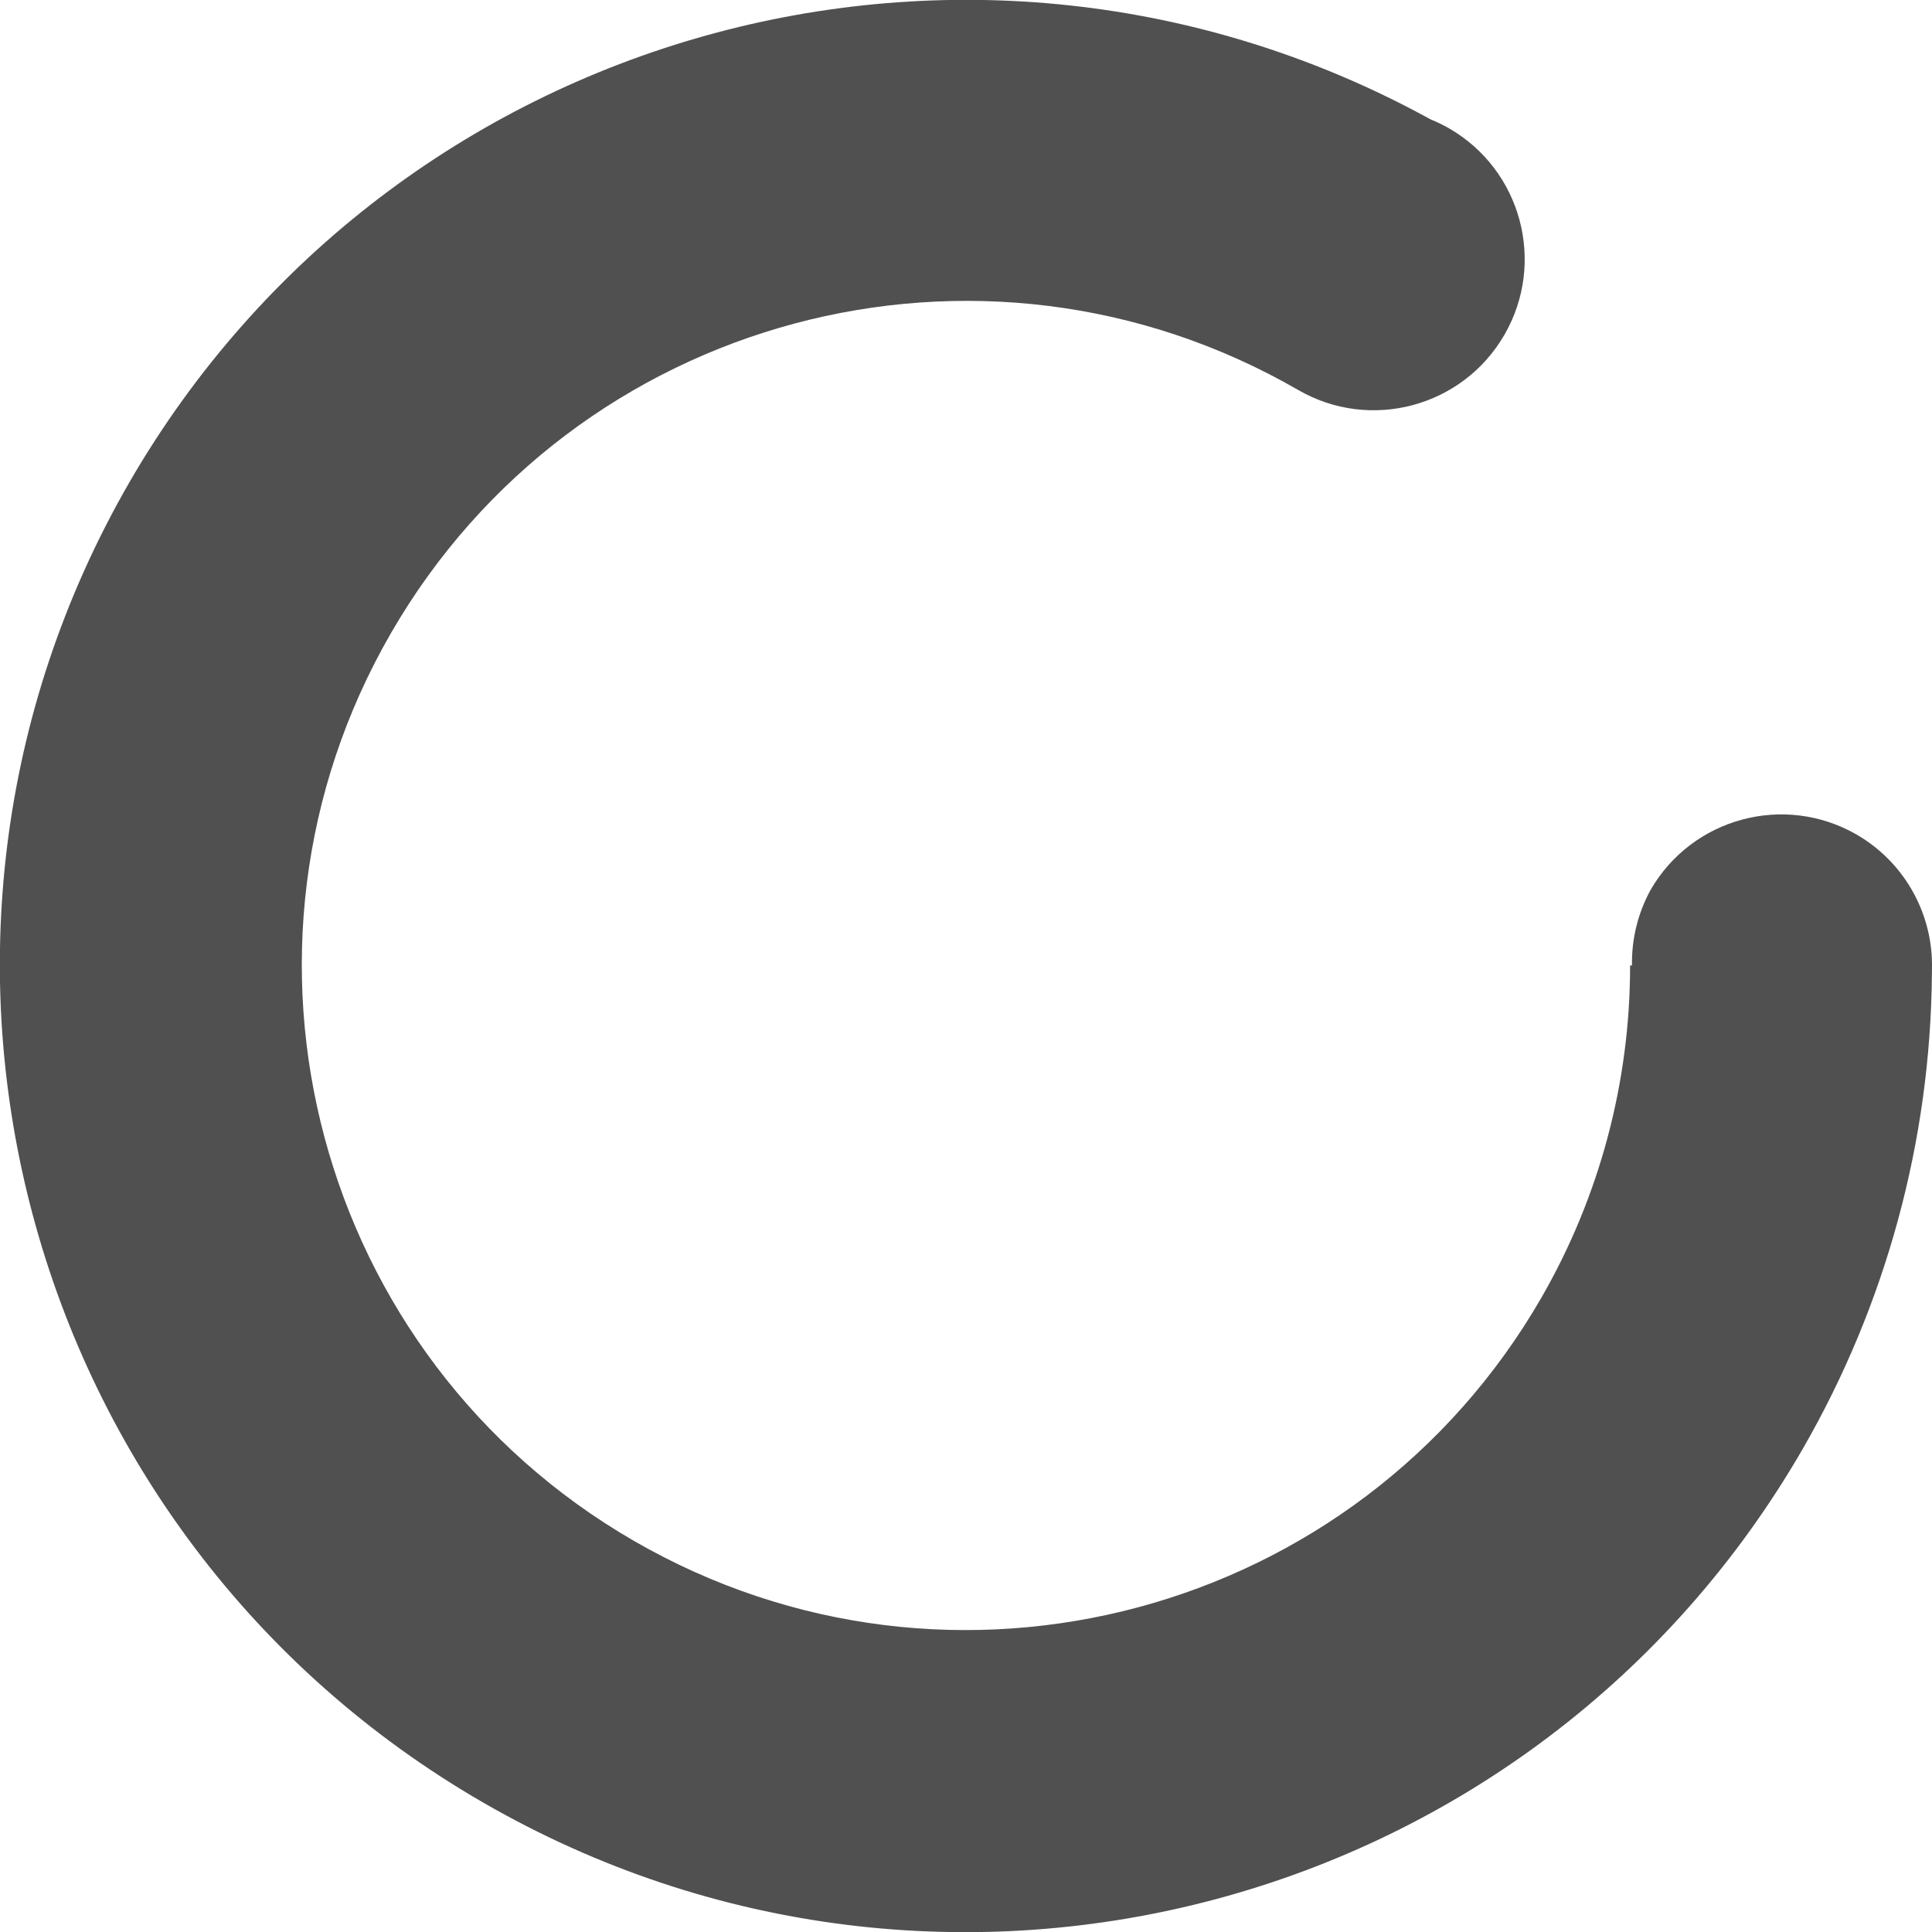
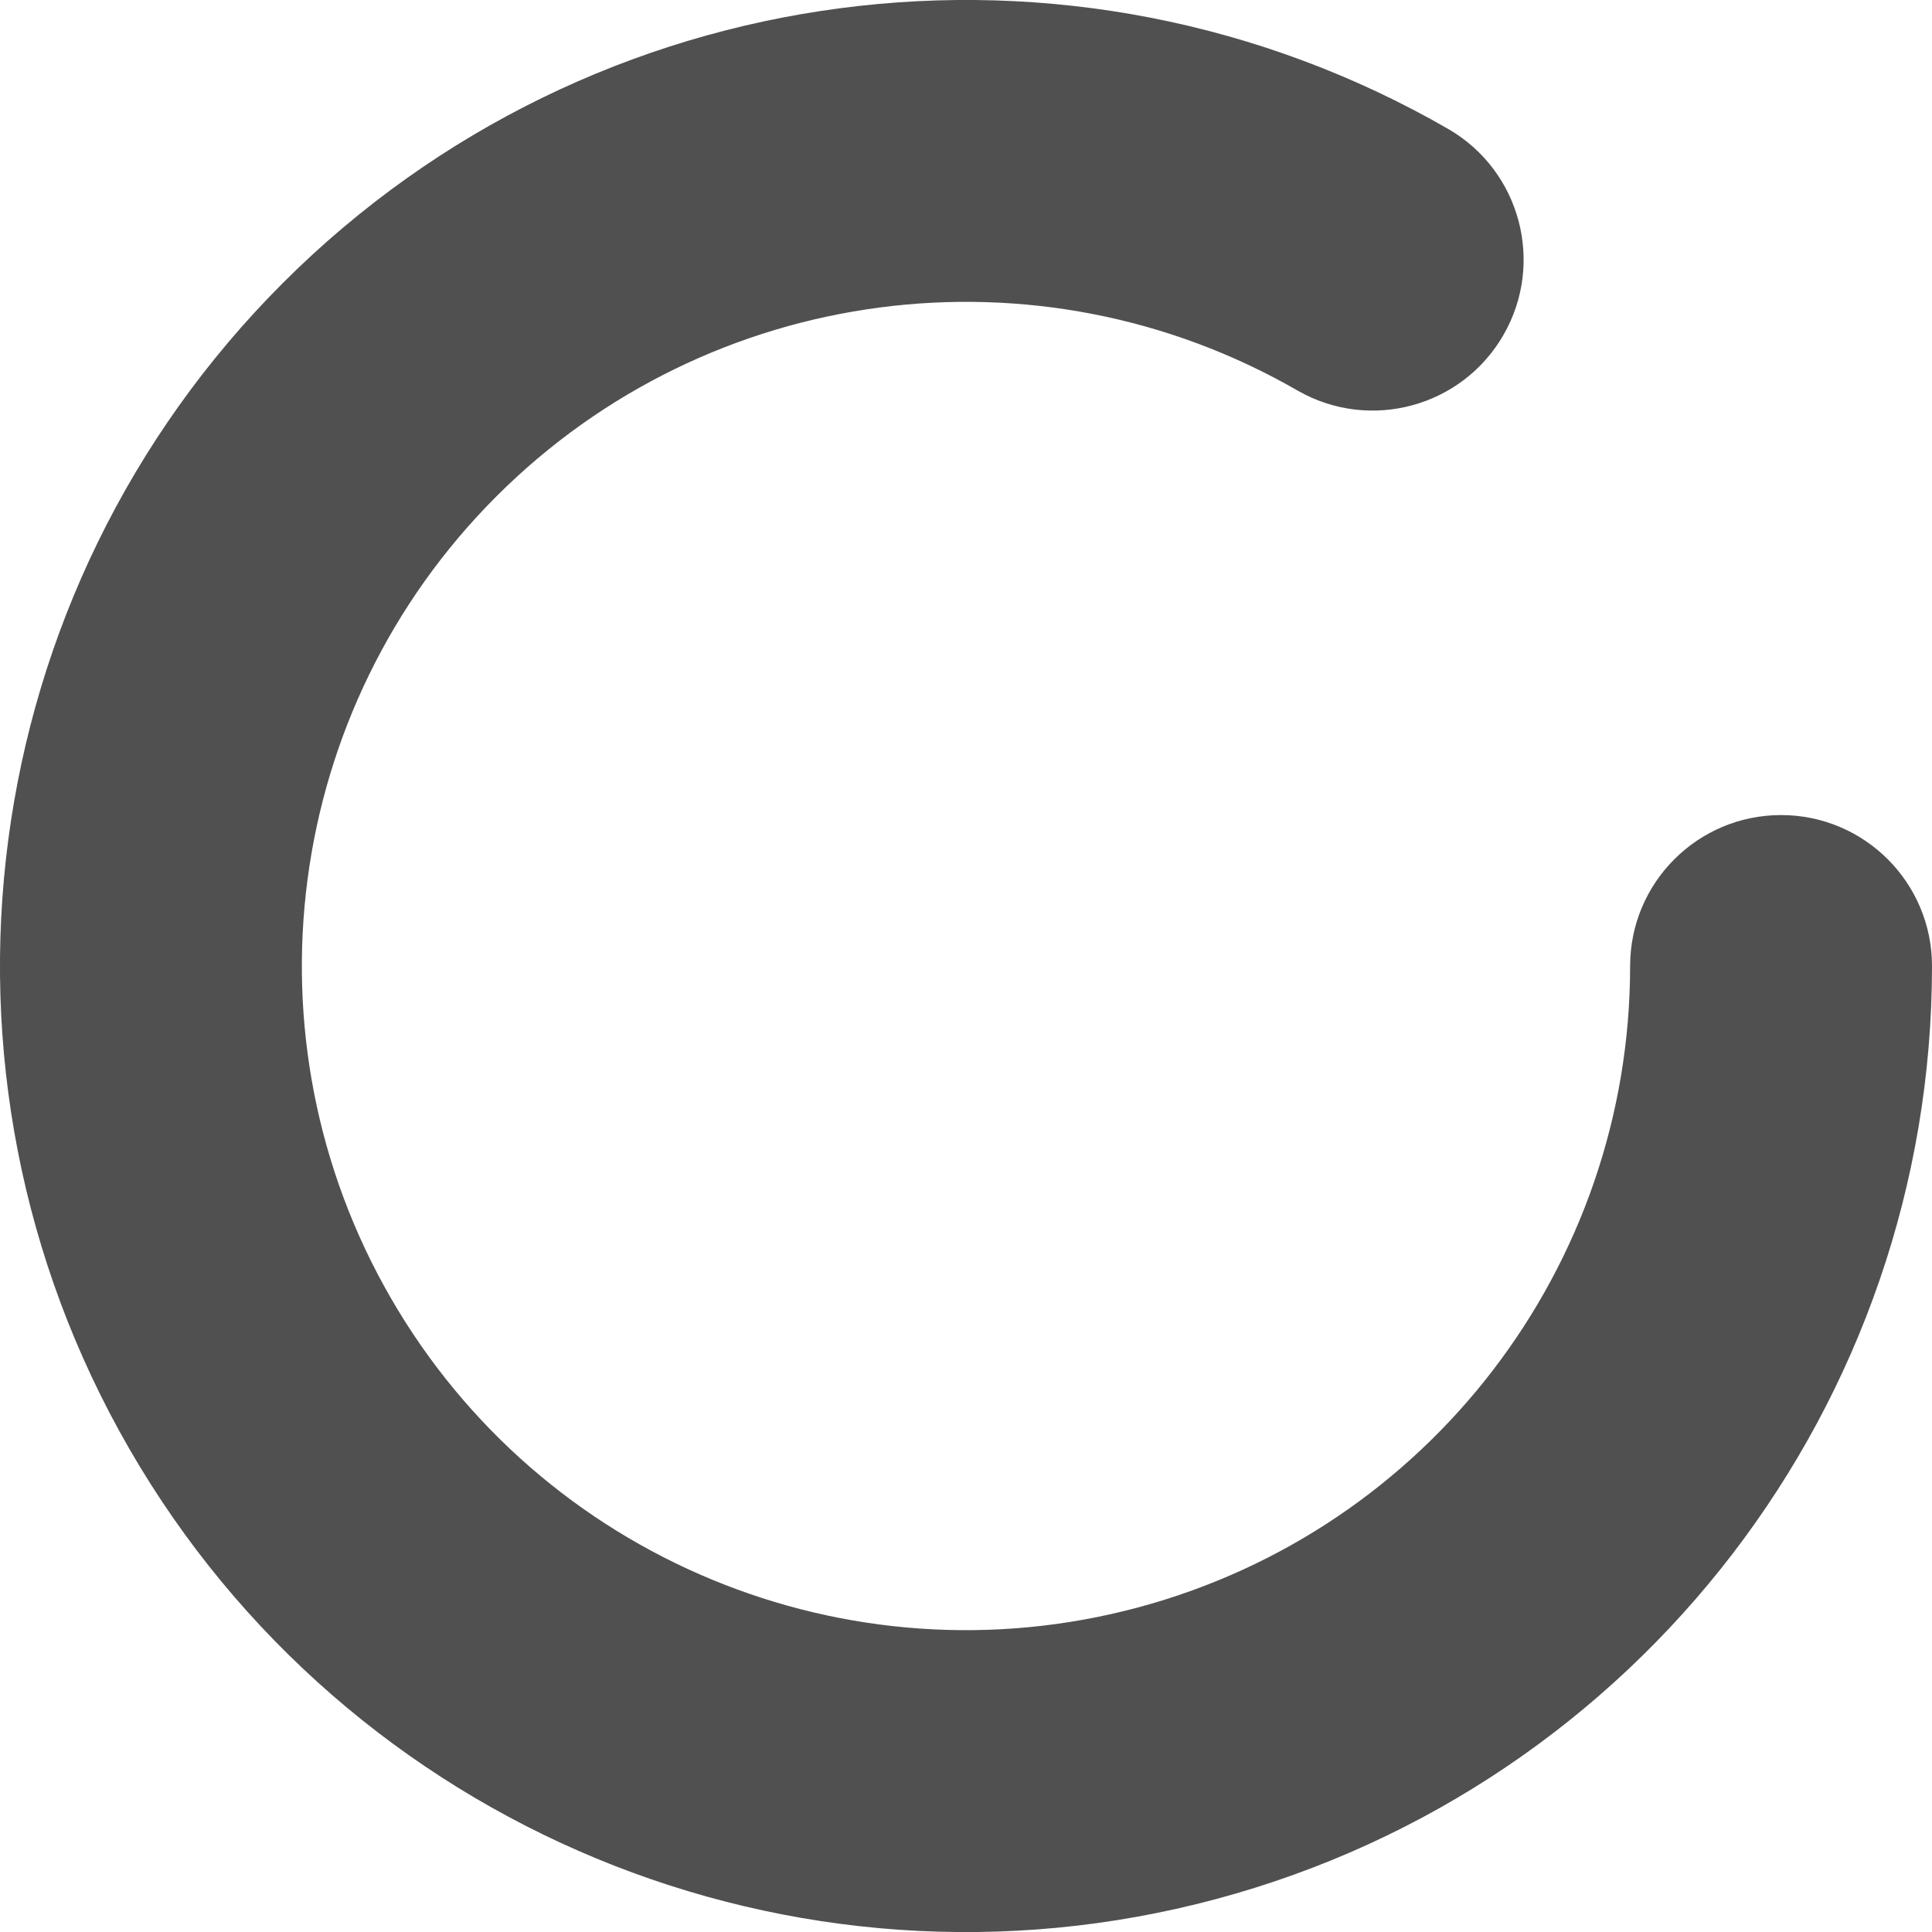
- <svg xmlns="http://www.w3.org/2000/svg" width="64" height="64" viewBox="28 -62 64 64" version="1.1" style="fill:none;stroke-linecap:round;stroke-linejoin:round" id="svg7">
-   <defs id="defs7" />
-   <g transform="scale(1,-1)" id="g7">
-     <path id="path12" style="fill:#505050;fill-opacity:1;stroke:none;stroke-width:0.25;stroke-dasharray:none" d="M 76.006,57.746 A 5.001,5.003 0 0 1 75.391,58.045 32.004,32.018 0 0 1 32.288,46.027 32.004,32.018 0 0 1 44.002,2.29 32.004,32.018 0 0 1 87.721,14.009 a 32.004,32.018 0 0 1 4.276,15.727 32.004,32.018 0 0 1 0.003,0.283 A 32.004,32.018 0 0 1 92,30.066 5.001,5.003 0 0 1 89.508,34.351 5.001,5.003 0 0 1 82.677,32.519 5.001,5.003 0 0 1 82.062,30.018 l -0.063,2.81e-4 a 22.003,22.012 0 0 0 -2.939,-11.007 22.003,22.012 0 0 0 -30.057,-8.057 22.003,22.012 0 0 0 -8.054,30.069 22.003,22.012 0 0 0 30.057,8.057 5.001,5.003 0 0 1 6.831,1.831 5.001,5.003 0 0 1 -1.83,6.834 z m -1.403,0.54 a 5.001,5.003 0 0 1 -0.13,0.025 5.001,5.003 0 0 0 0.13,-0.025 z m -1.557,0.1 a 5.001,5.003 0 0 1 -0.101,-0.007 5.001,5.003 0 0 0 0.101,0.007 z m -1.537,-0.392 a 5.001,5.003 0 0 1 -0.091,-0.044 5.001,5.003 0 0 0 0.091,0.044 z m -1.289,-0.823 a 5.001,5.003 0 0 1 -0.1,-0.087 5.001,5.003 0 0 0 0.1,0.087 z M 68.636,54.512 a 5.001,5.003 0 0 1 -0.025,-0.13 5.001,5.003 0 0 0 0.025,0.13 z m -0.1,-1.558 a 5.001,5.003 0 0 1 0.007,-0.101 5.001,5.003 0 0 0 -0.007,0.101 z m 0.392,-1.537 a 5.001,5.003 0 0 1 0.044,-0.091 5.001,5.003 0 0 0 -0.044,0.091 z m 0.823,-1.29 a 5.001,5.003 0 0 1 0.087,-0.1 5.001,5.003 0 0 0 -0.087,0.1 z m 20.643,-23.779 a 5.001,5.003 0 0 0 -0.1,-0.087 5.001,5.003 0 0 1 0.1,0.087 z m -1.298,-0.866 a 5.001,5.003 0 0 0 -0.091,-0.044 5.001,5.003 0 0 1 0.091,0.044 z m -6.756,2.891 a 5.001,5.003 0 0 1 0.032,-0.097 5.001,5.003 0 0 0 -0.032,0.097 z m 5.229,-3.321 a 5.001,5.003 0 0 0 -0.101,-0.007 5.001,5.003 0 0 1 0.101,0.007 z m -4.392,1.797 a 5.001,5.003 0 0 1 0.064,-0.073 5.001,5.003 0 0 0 -0.064,0.073 z m 2.864,-1.729 a 5.001,5.003 0 0 0 -0.13,0.025 5.001,5.003 0 0 1 0.13,-0.025 z" />
-   </g>
+ <svg xmlns="http://www.w3.org/2000/svg" width="64" height="64" viewBox="28 -62 64 64" version="1.1" style="fill:none;stroke-linecap:round;stroke-linejoin:round" id="svg8">
+   <defs id="defs8" />
+   <path d="m 92,-30 a 5,5 0 0 0 -10,0 22,22 0 1 1 -11,-19.053 5,5 0 0 0 5,-8.66 32,32 0 1 0 16,27.713 z" style="fill:#505050;stroke:none;stroke-width:0.25;stroke-opacity:1" id="path9" />
</svg>
